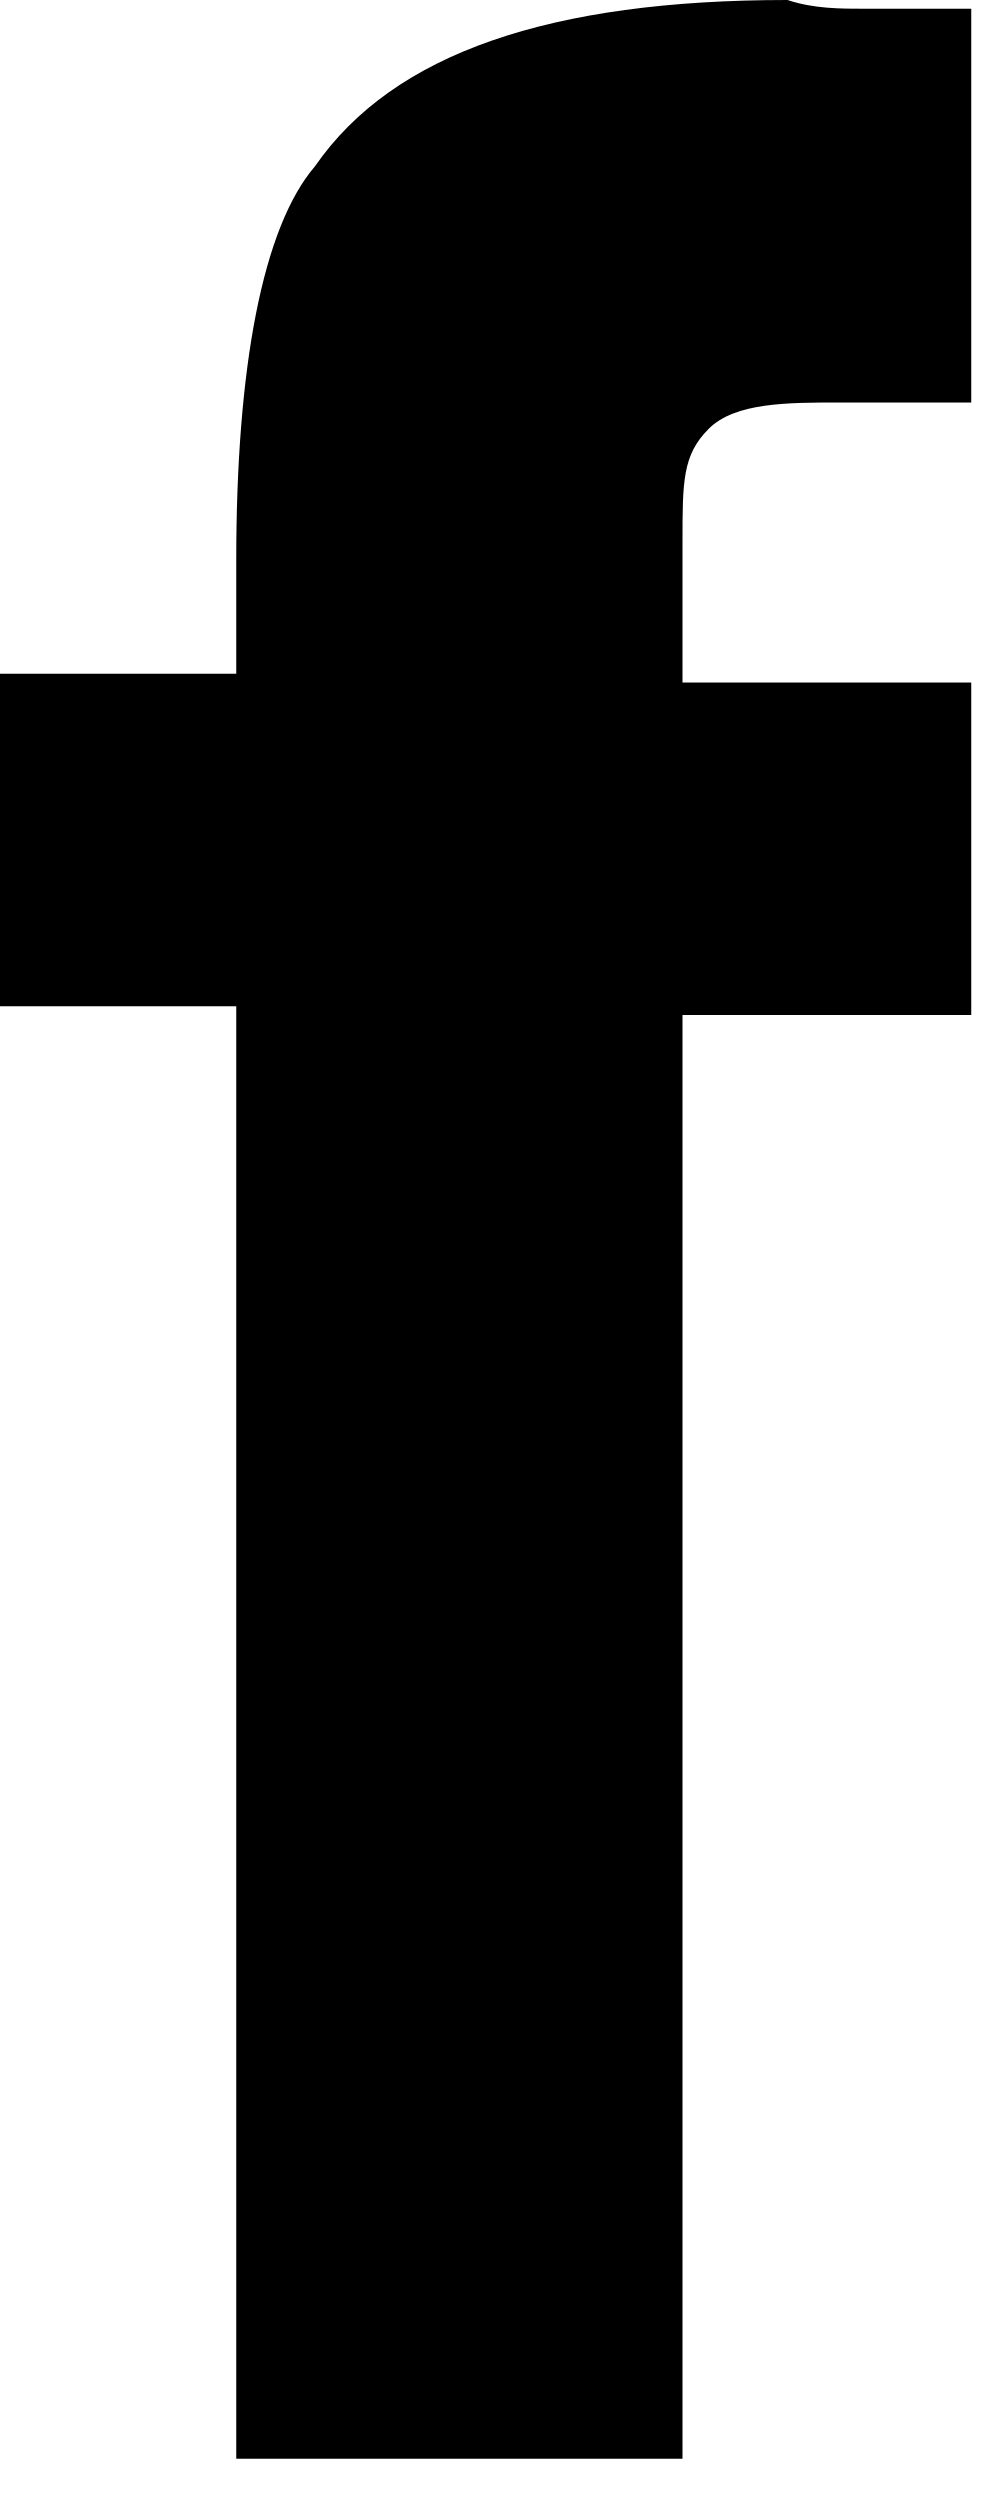
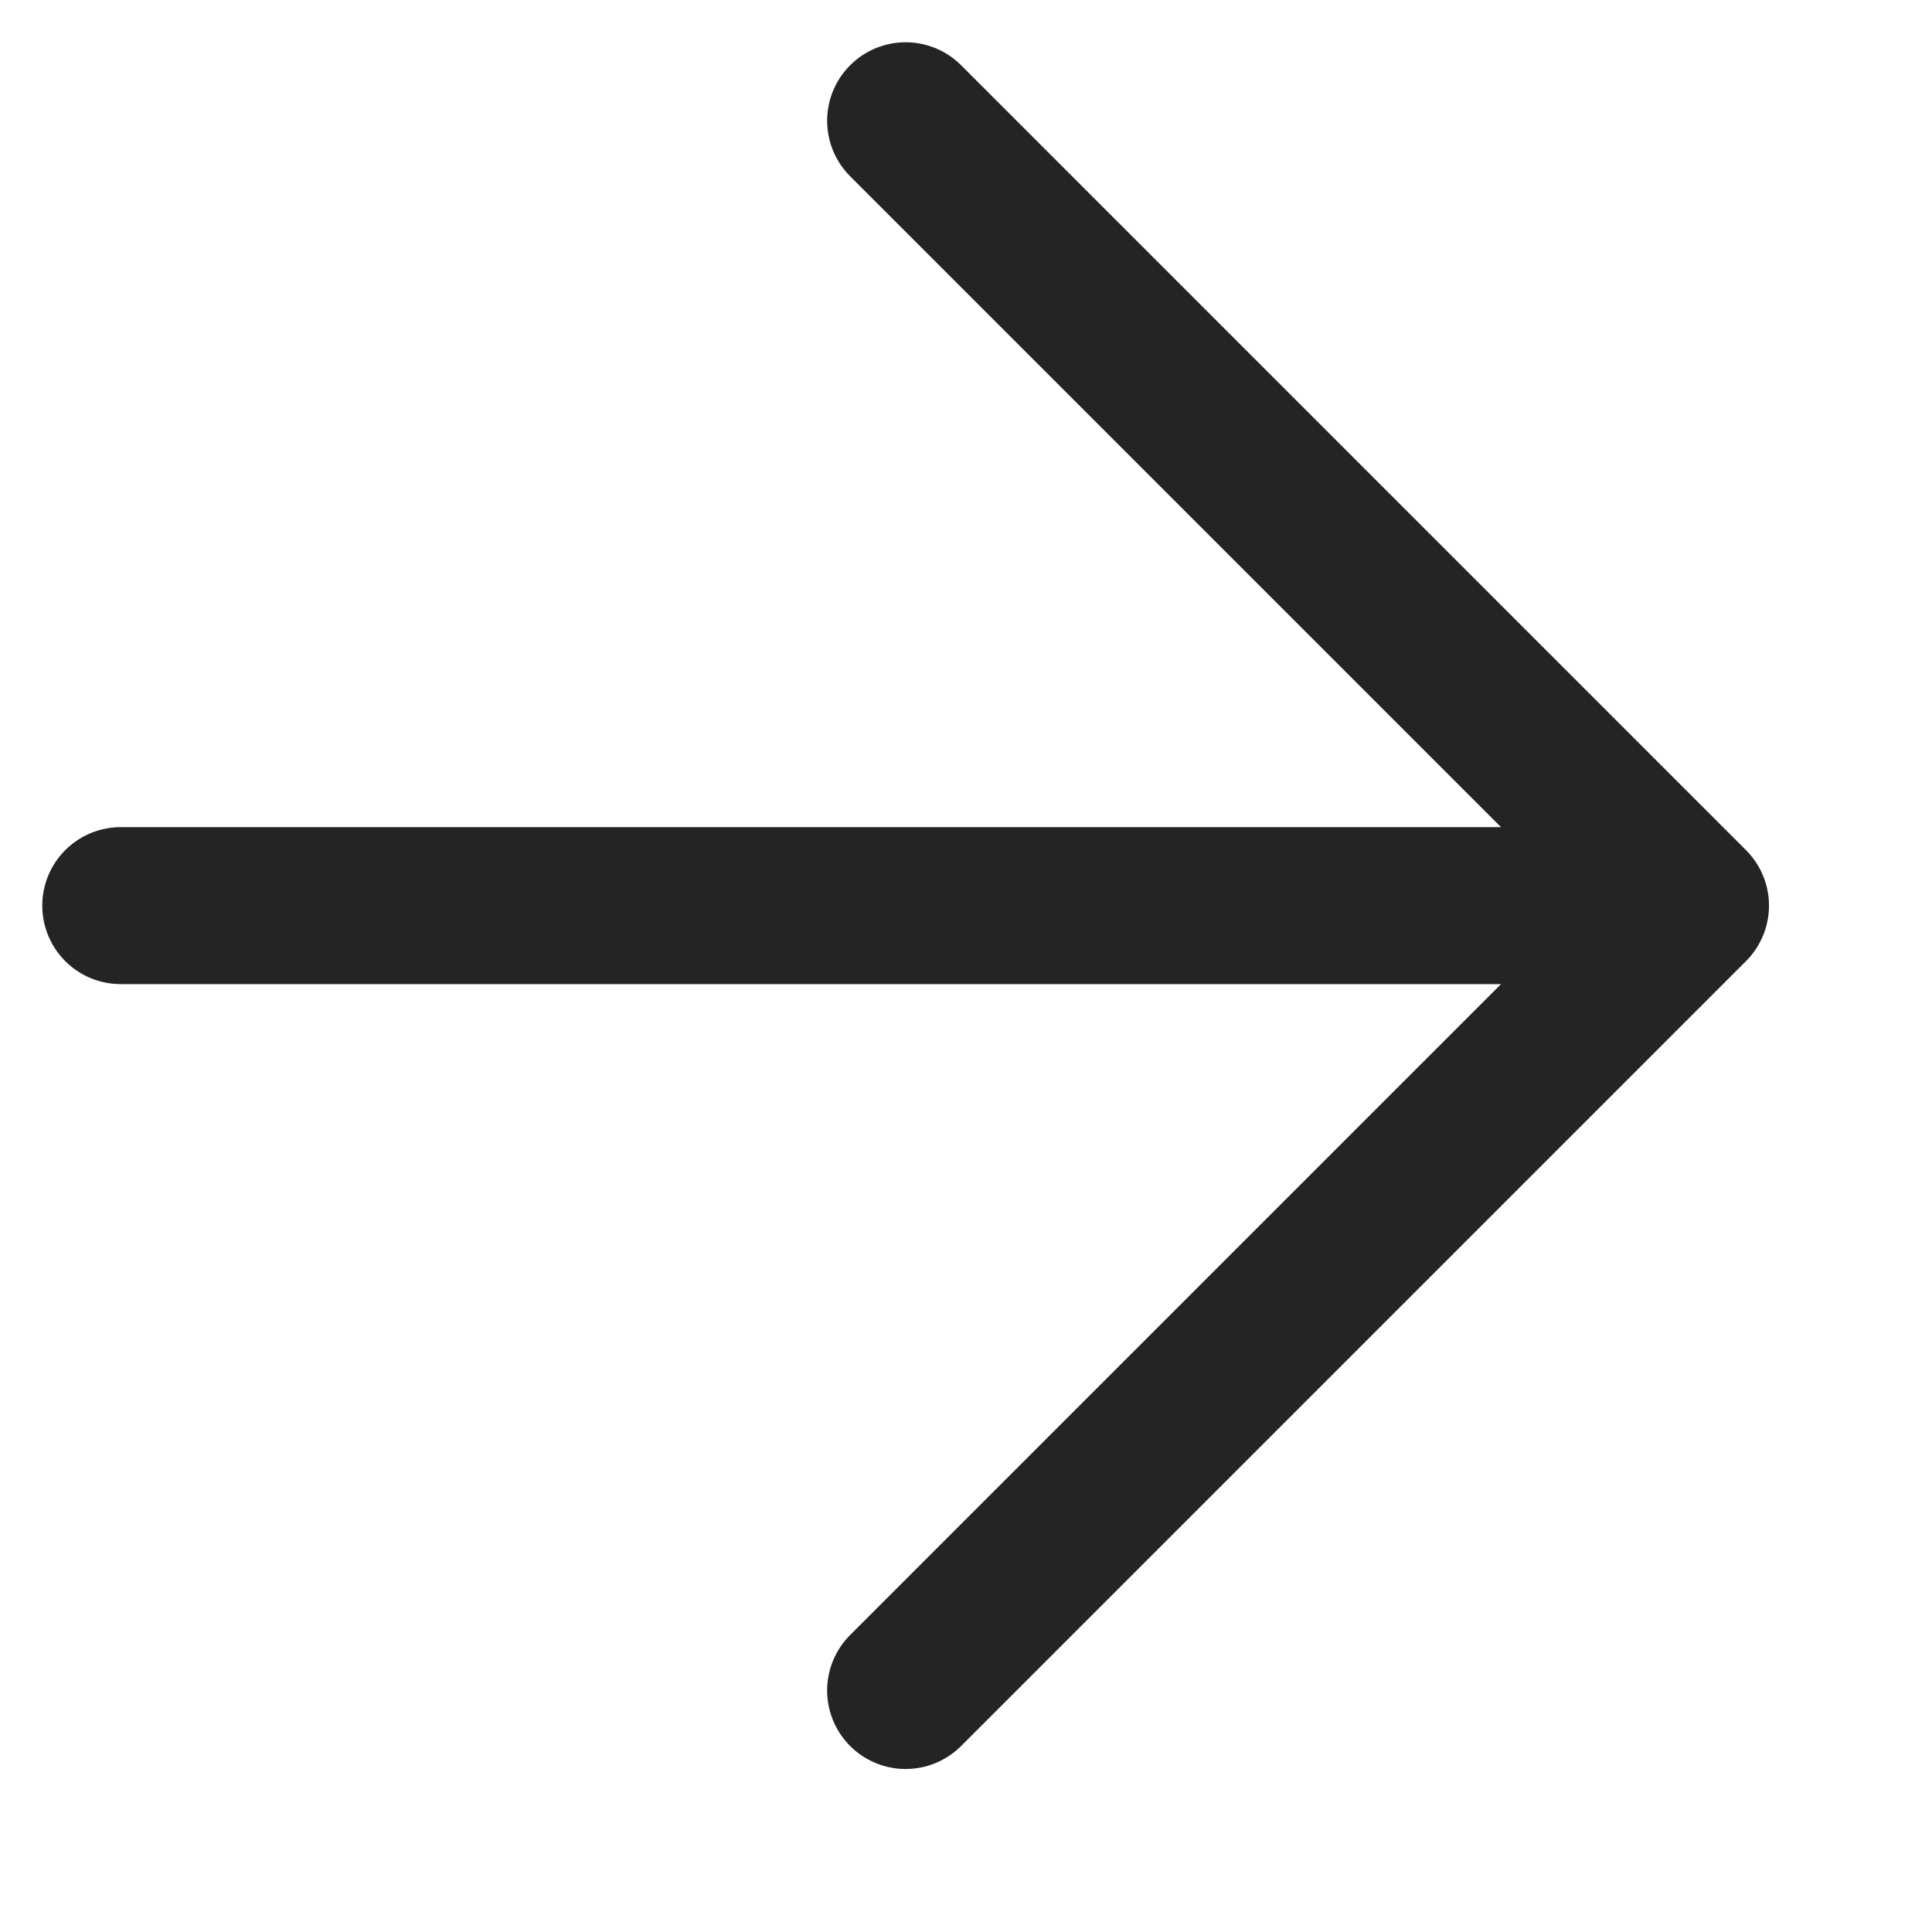
- <svg xmlns="http://www.w3.org/2000/svg" width="8" height="20" viewBox="0 0 8 20" fill="None">
-   <path d="M6.93 0.07C7.14 0.07 7.35 0.07 7.77 0.07V3.22C7.56 3.22 7.14 3.22 6.72 3.22C6.3 3.22 5.88 3.22 5.67 3.43C5.46 3.64 5.46 3.85 5.46 4.34C5.46 4.76 5.46 5.04 5.46 5.46H7.77V8.12H5.46V19.67H1.89V8.05H0V5.39H1.89V4.48C1.89 2.94 2.1 1.82 2.52 1.33C3.15 0.42 4.41 0 6.3 0C6.51 0.07 6.72 0.07 6.93 0.07Z" fill="currentColor" />
+ <svg xmlns="http://www.w3.org/2000/svg" width="16" height="16" viewBox="0 0 16 16" fill="none">
+   <path d="M7.5 14L14 7.5M14 7.5L7.5 1M14 7.5H1" stroke="#242424" stroke-width="1.3" stroke-linecap="round" stroke-linejoin="round" />
</svg>
